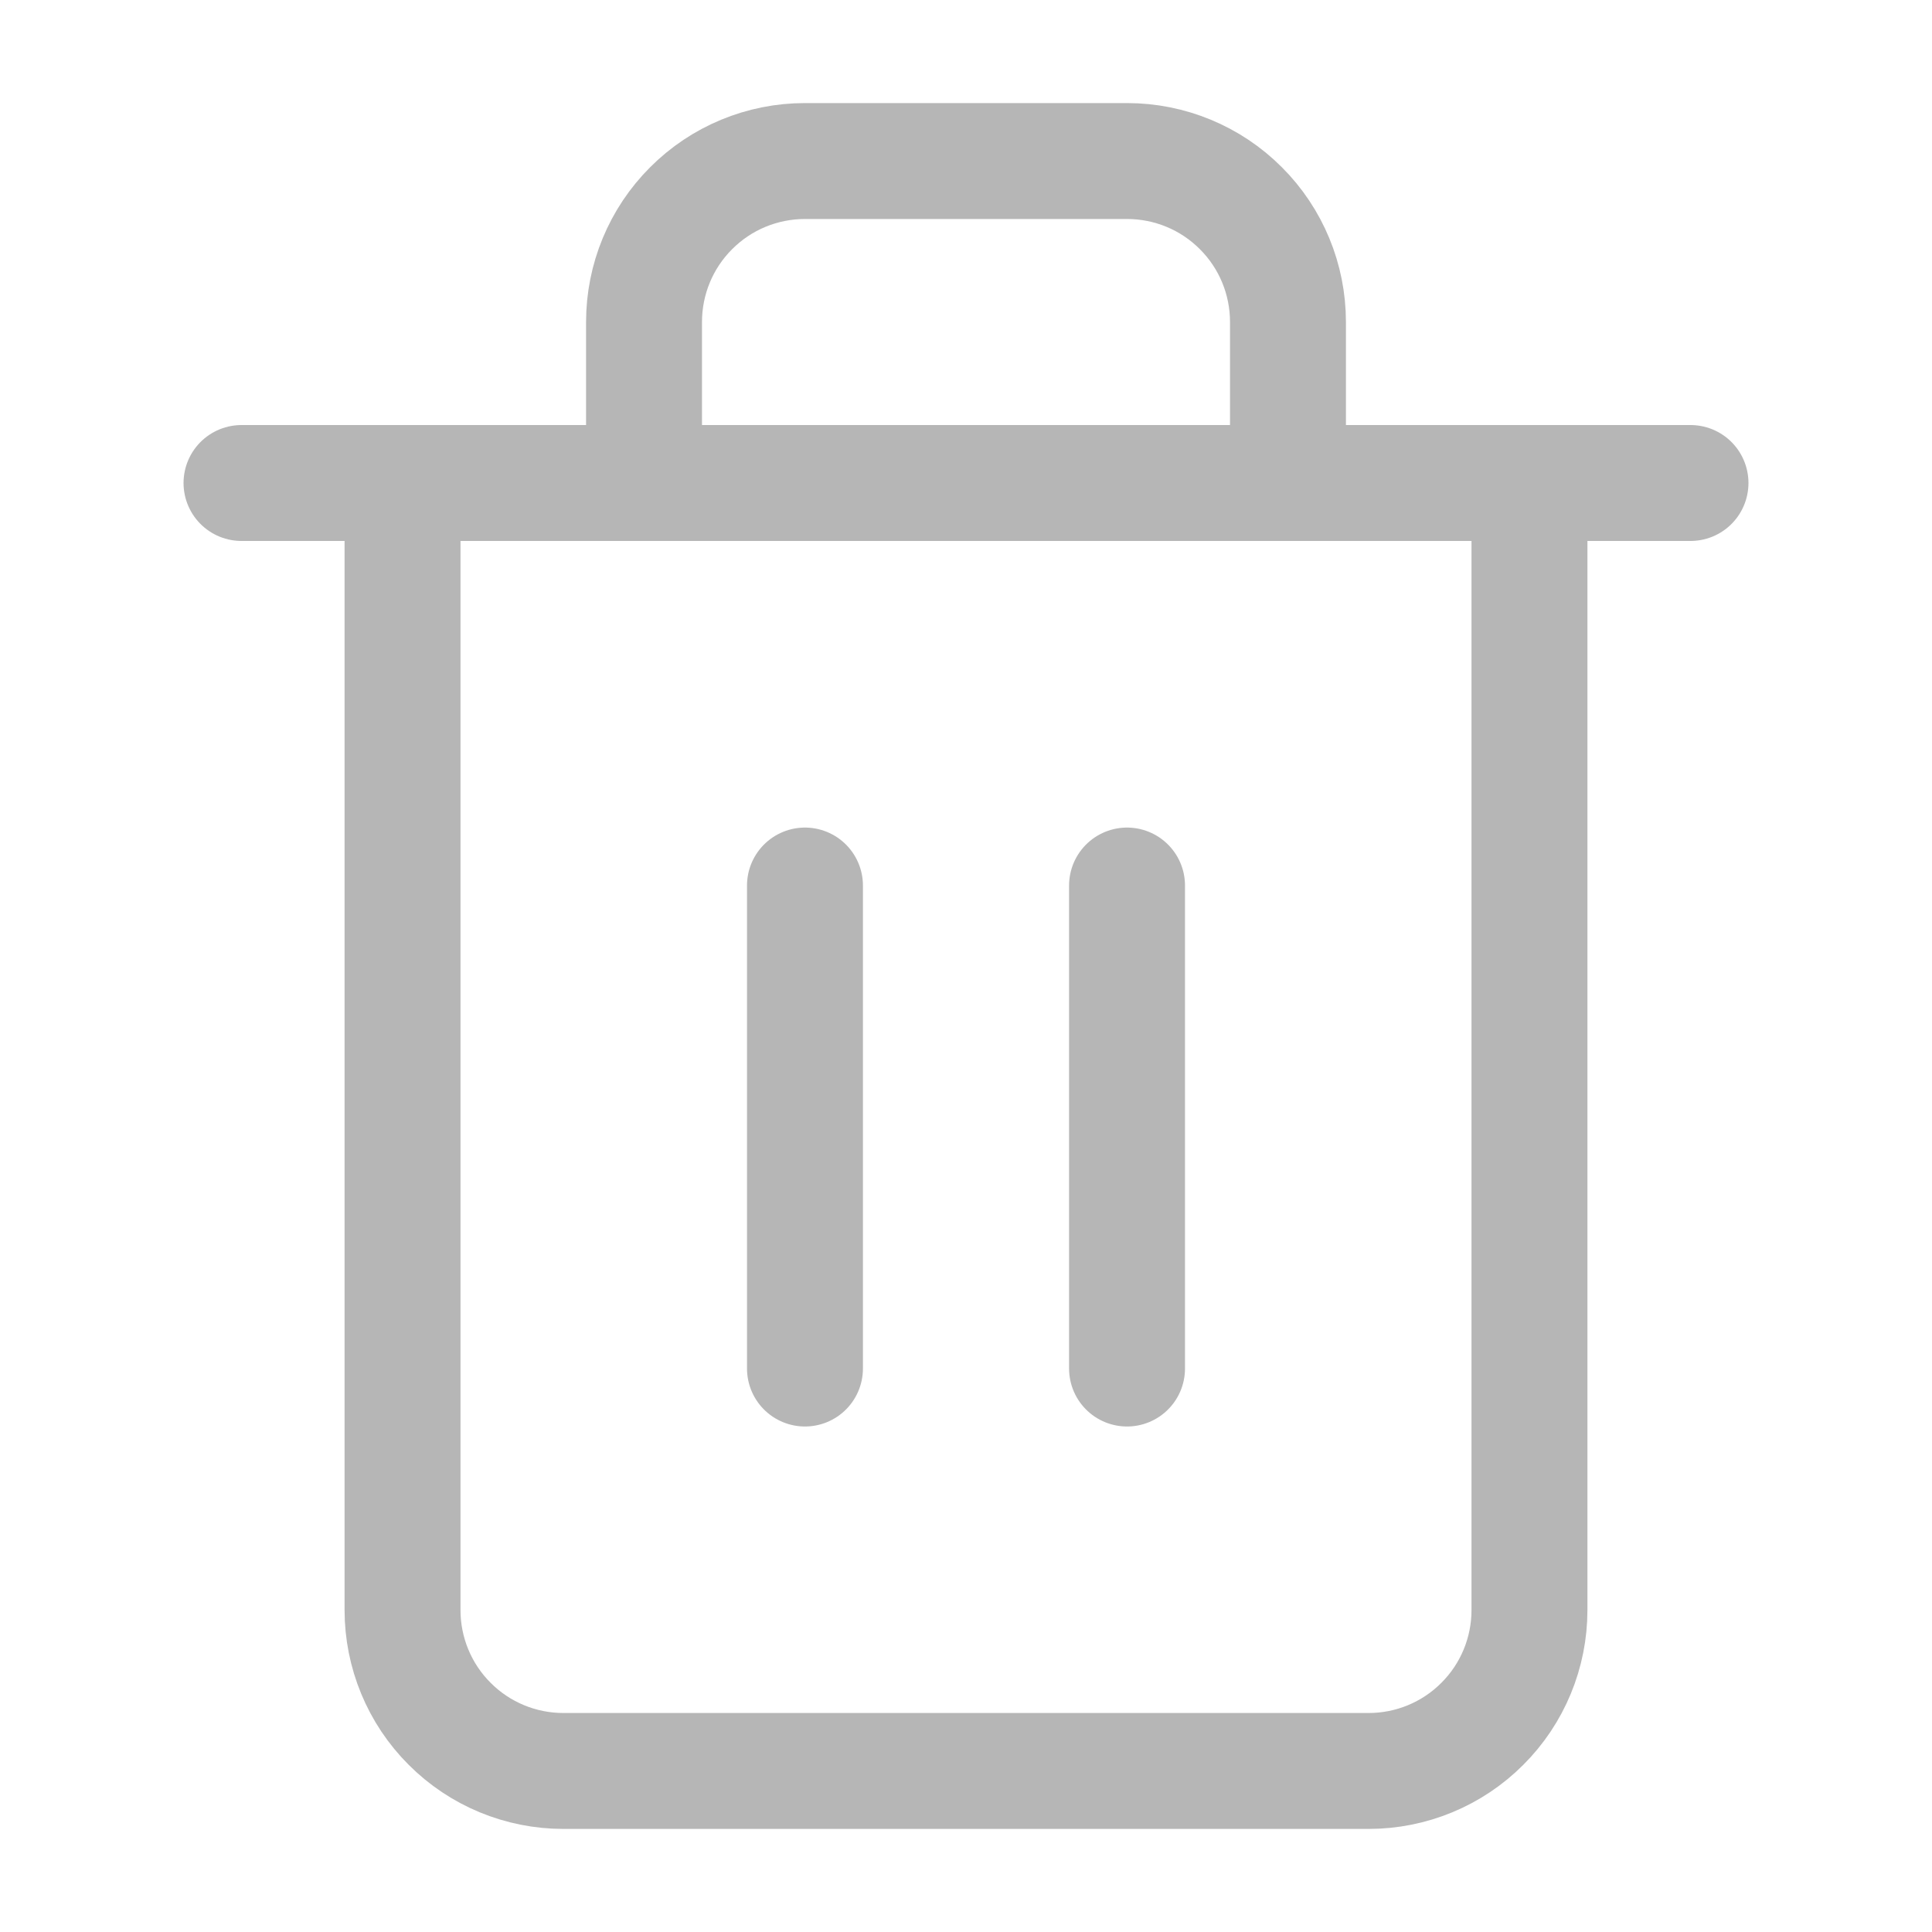
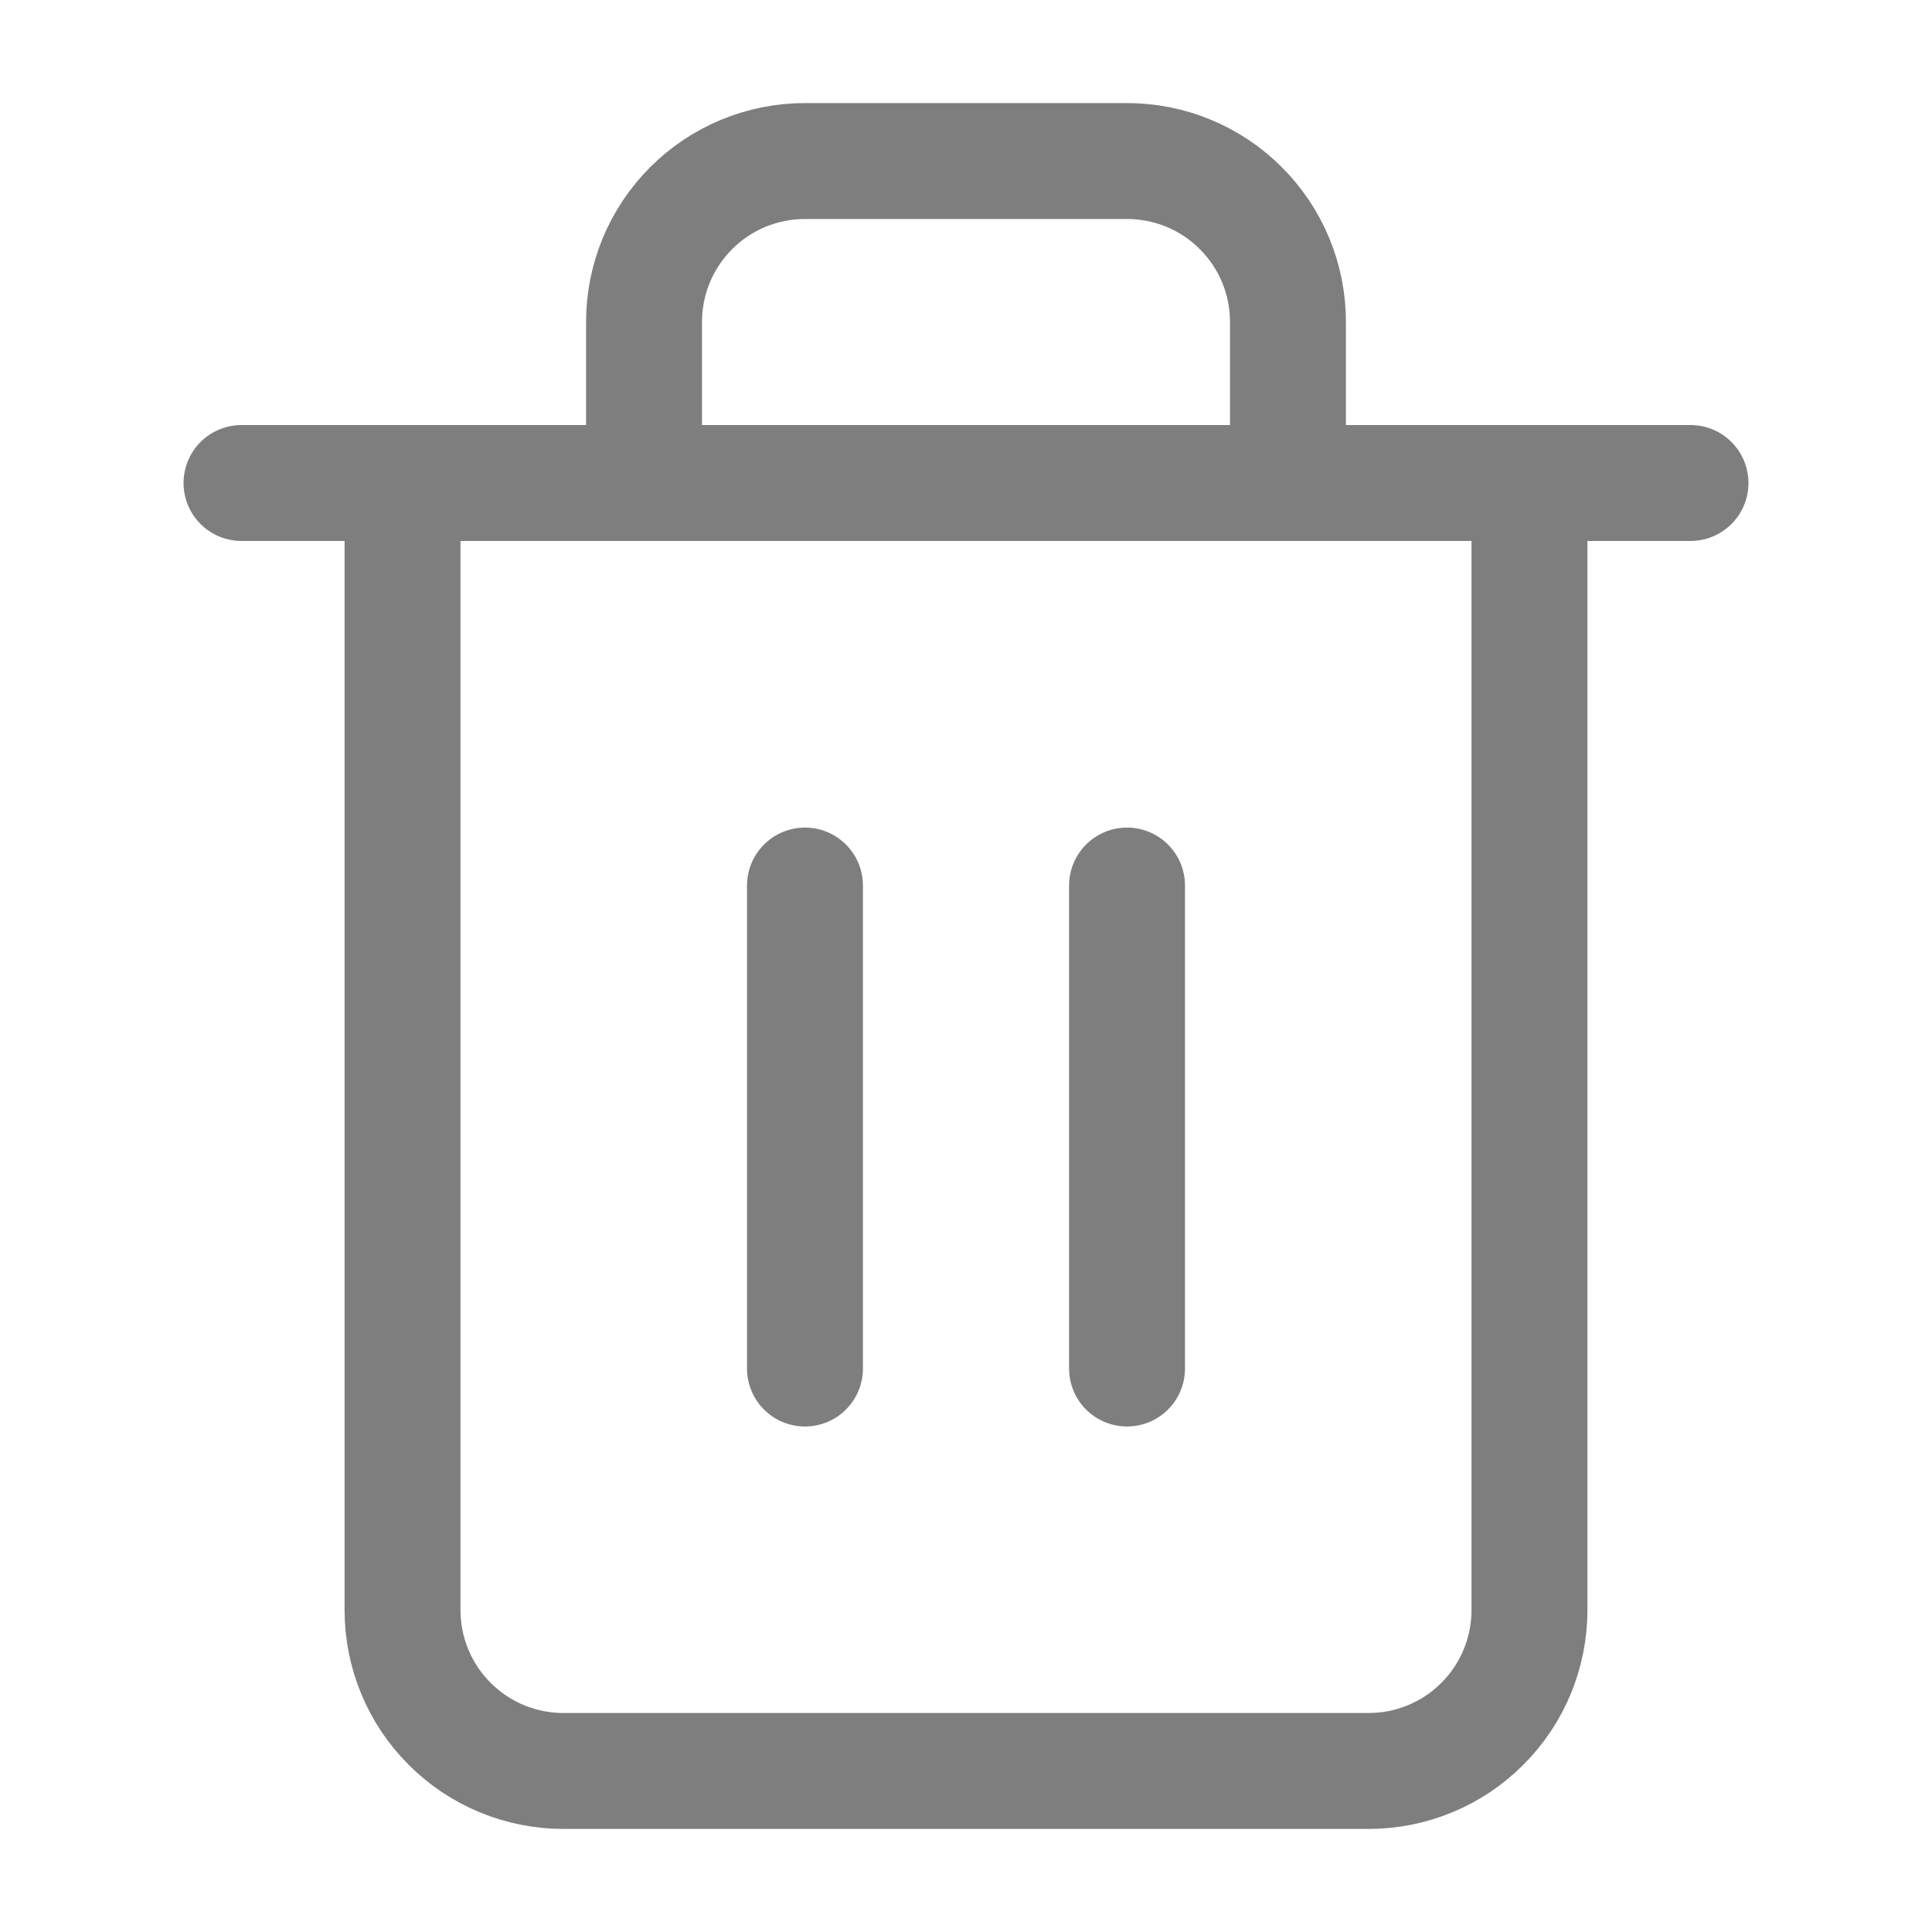
<svg xmlns="http://www.w3.org/2000/svg" width="20" height="20" viewBox="0 0 20 20" fill="none">
-   <path d="M2.5 5H4.167H17.5" stroke="#B6B6B6" stroke-width="1.2" stroke-linecap="round" stroke-linejoin="round" />
-   <path d="M6.667 5V3.333C6.667 2.891 6.842 2.467 7.155 2.155C7.467 1.842 7.891 1.667 8.333 1.667H11.667C12.109 1.667 12.533 1.842 12.845 2.155C13.158 2.467 13.333 2.891 13.333 3.333V5M15.833 5V16.667C15.833 17.109 15.658 17.533 15.345 17.845C15.033 18.158 14.609 18.333 14.167 18.333H5.833C5.391 18.333 4.967 18.158 4.655 17.845C4.342 17.533 4.167 17.109 4.167 16.667V5H15.833Z" stroke="#B6B6B6" stroke-width="1.2" stroke-linecap="round" stroke-linejoin="round" />
-   <path d="M8.333 9.167V14.167" stroke="#B6B6B6" stroke-width="1.2" stroke-linecap="round" stroke-linejoin="round" />
-   <path d="M11.667 9.167V14.167" stroke="#B6B6B6" stroke-width="1.2" stroke-linecap="round" stroke-linejoin="round" />
+   <path d="M2.5 5H4.167H17.5" stroke="#7e7e7e" stroke-width="1.2" stroke-linecap="round" stroke-linejoin="round" />
+   <path d="M6.667 5V3.333C6.667 2.891 6.842 2.467 7.155 2.155C7.467 1.842 7.891 1.667 8.333 1.667H11.667C12.109 1.667 12.533 1.842 12.845 2.155C13.158 2.467 13.333 2.891 13.333 3.333V5M15.833 5V16.667C15.833 17.109 15.658 17.533 15.345 17.845C15.033 18.158 14.609 18.333 14.167 18.333H5.833C5.391 18.333 4.967 18.158 4.655 17.845C4.342 17.533 4.167 17.109 4.167 16.667V5H15.833Z" stroke="#7e7e7e" stroke-width="1.2" stroke-linecap="round" stroke-linejoin="round" />
+   <path d="M8.333 9.167V14.167" stroke="#7e7e7e" stroke-width="1.2" stroke-linecap="round" stroke-linejoin="round" />
+   <path d="M11.667 9.167V14.167" stroke="#7e7e7e" stroke-width="1.2" stroke-linecap="round" stroke-linejoin="round" />
</svg>
